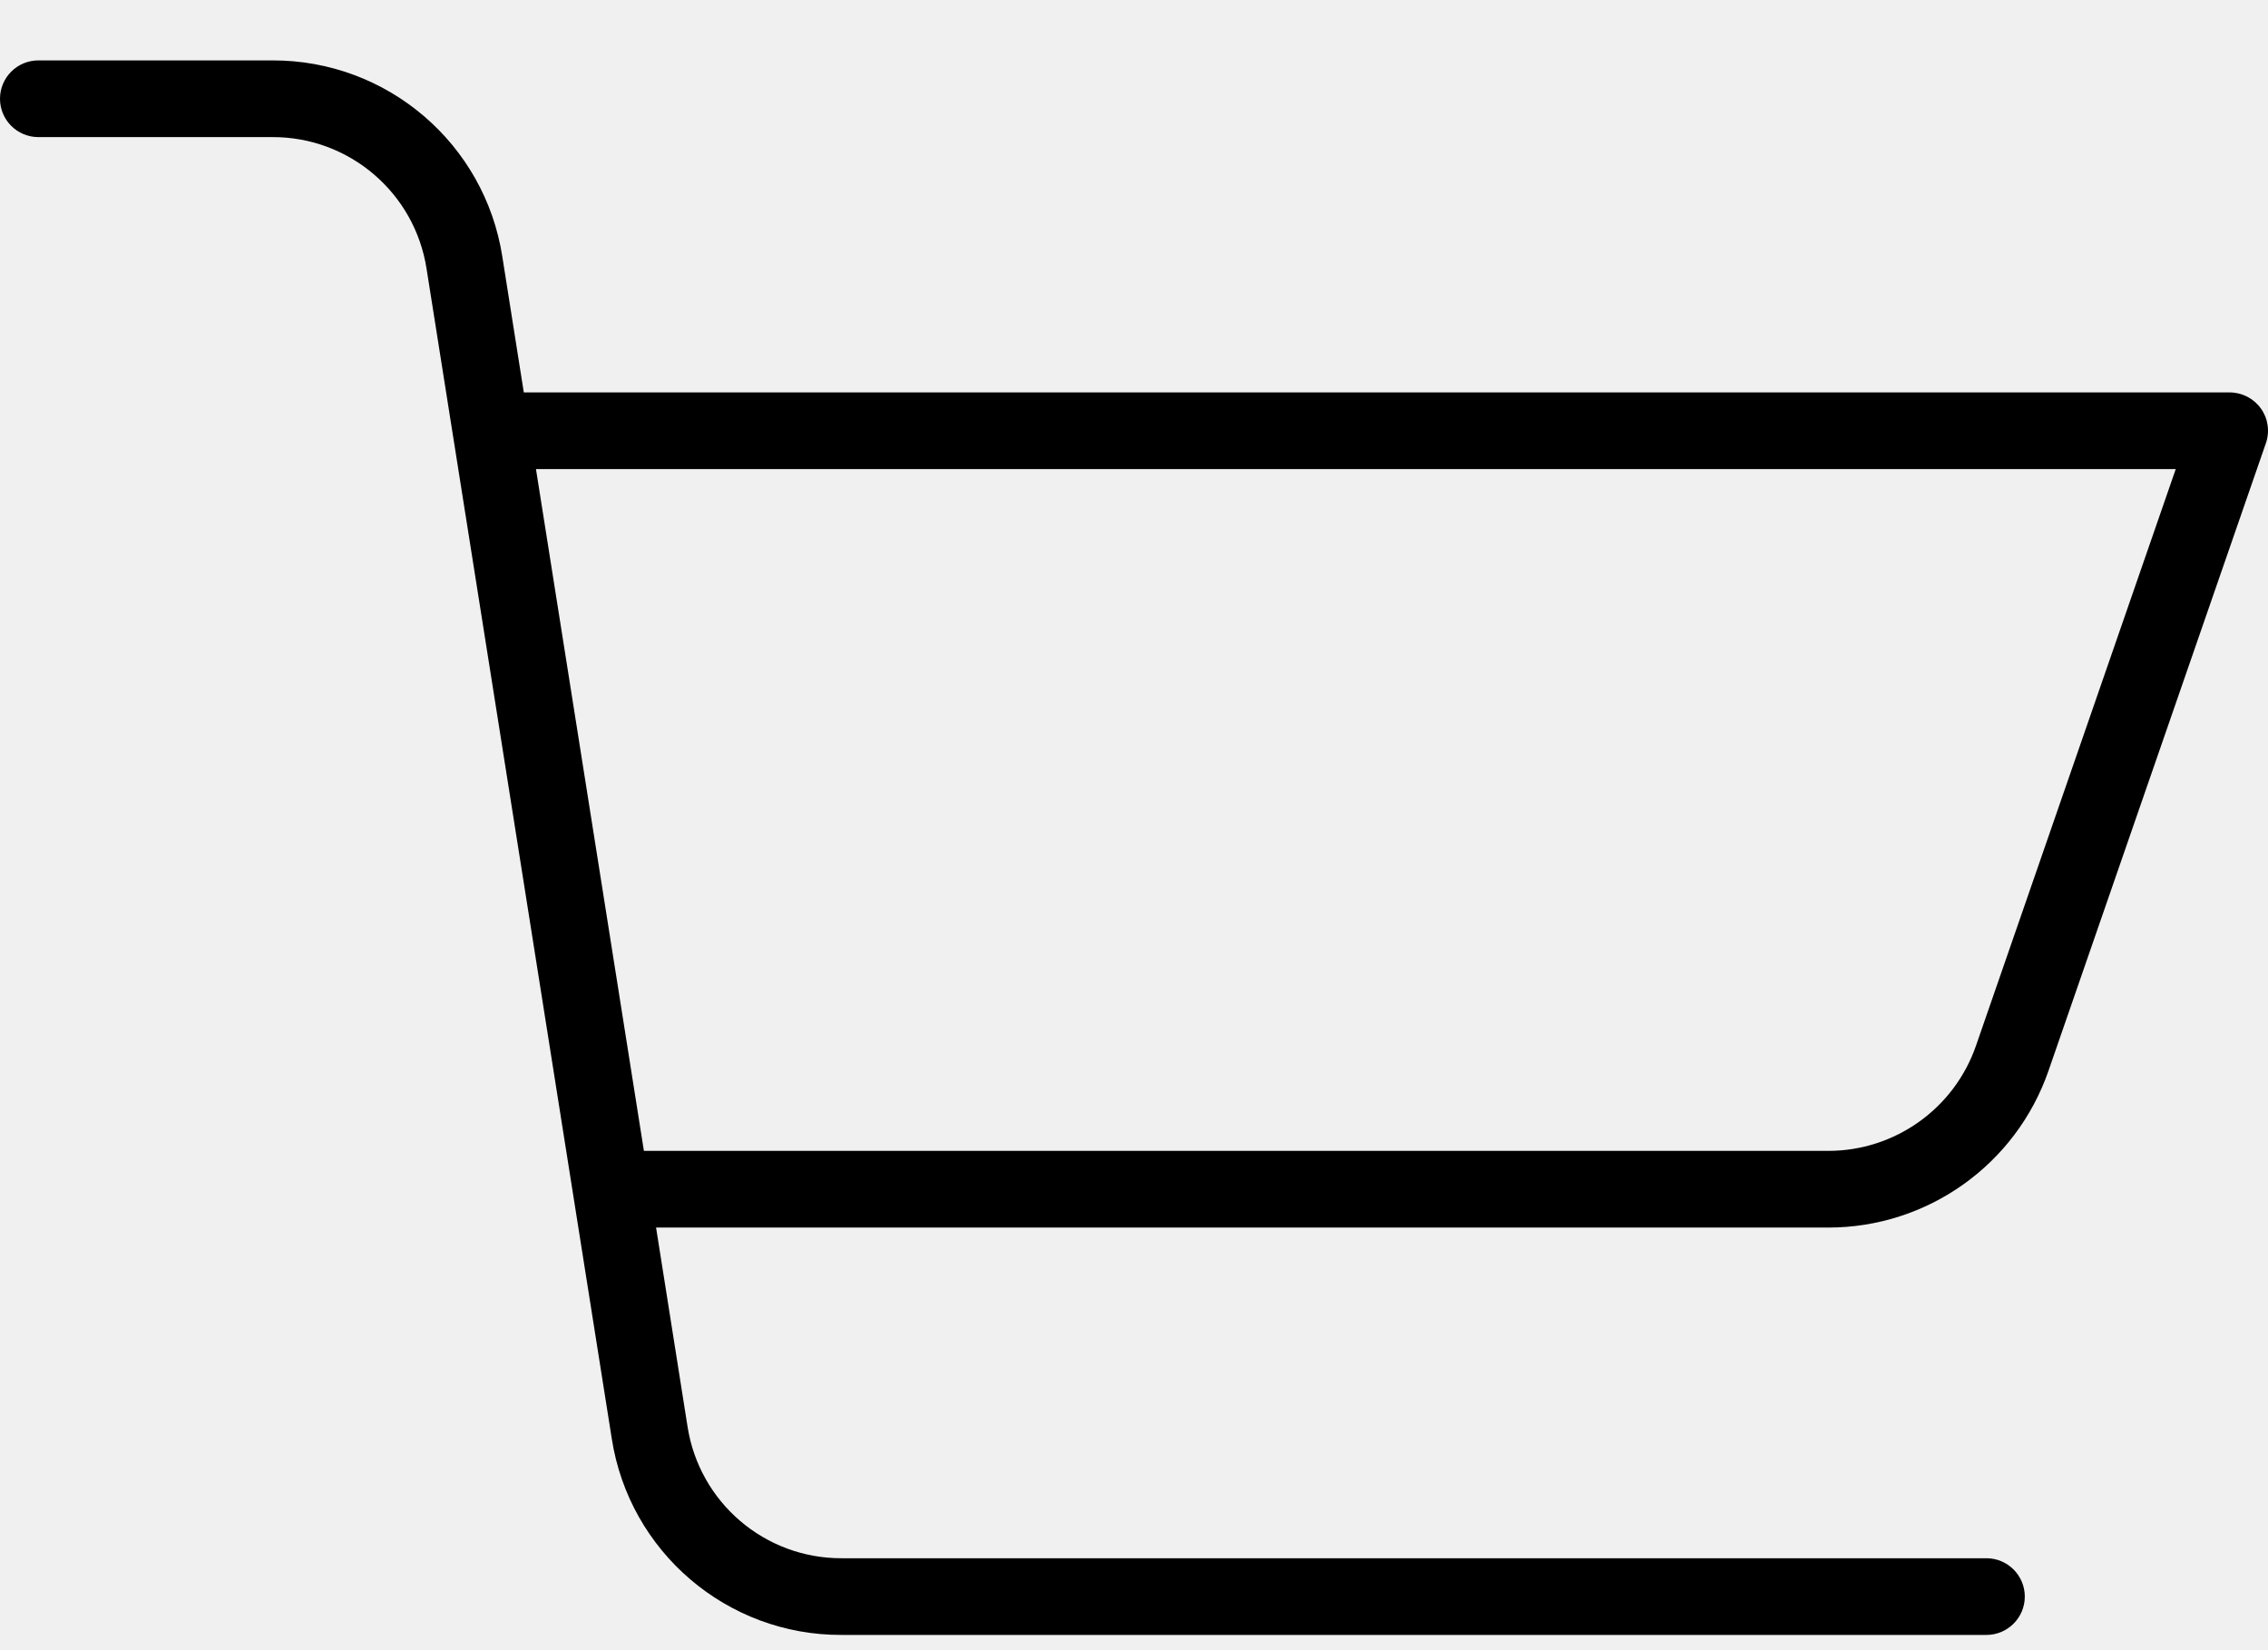
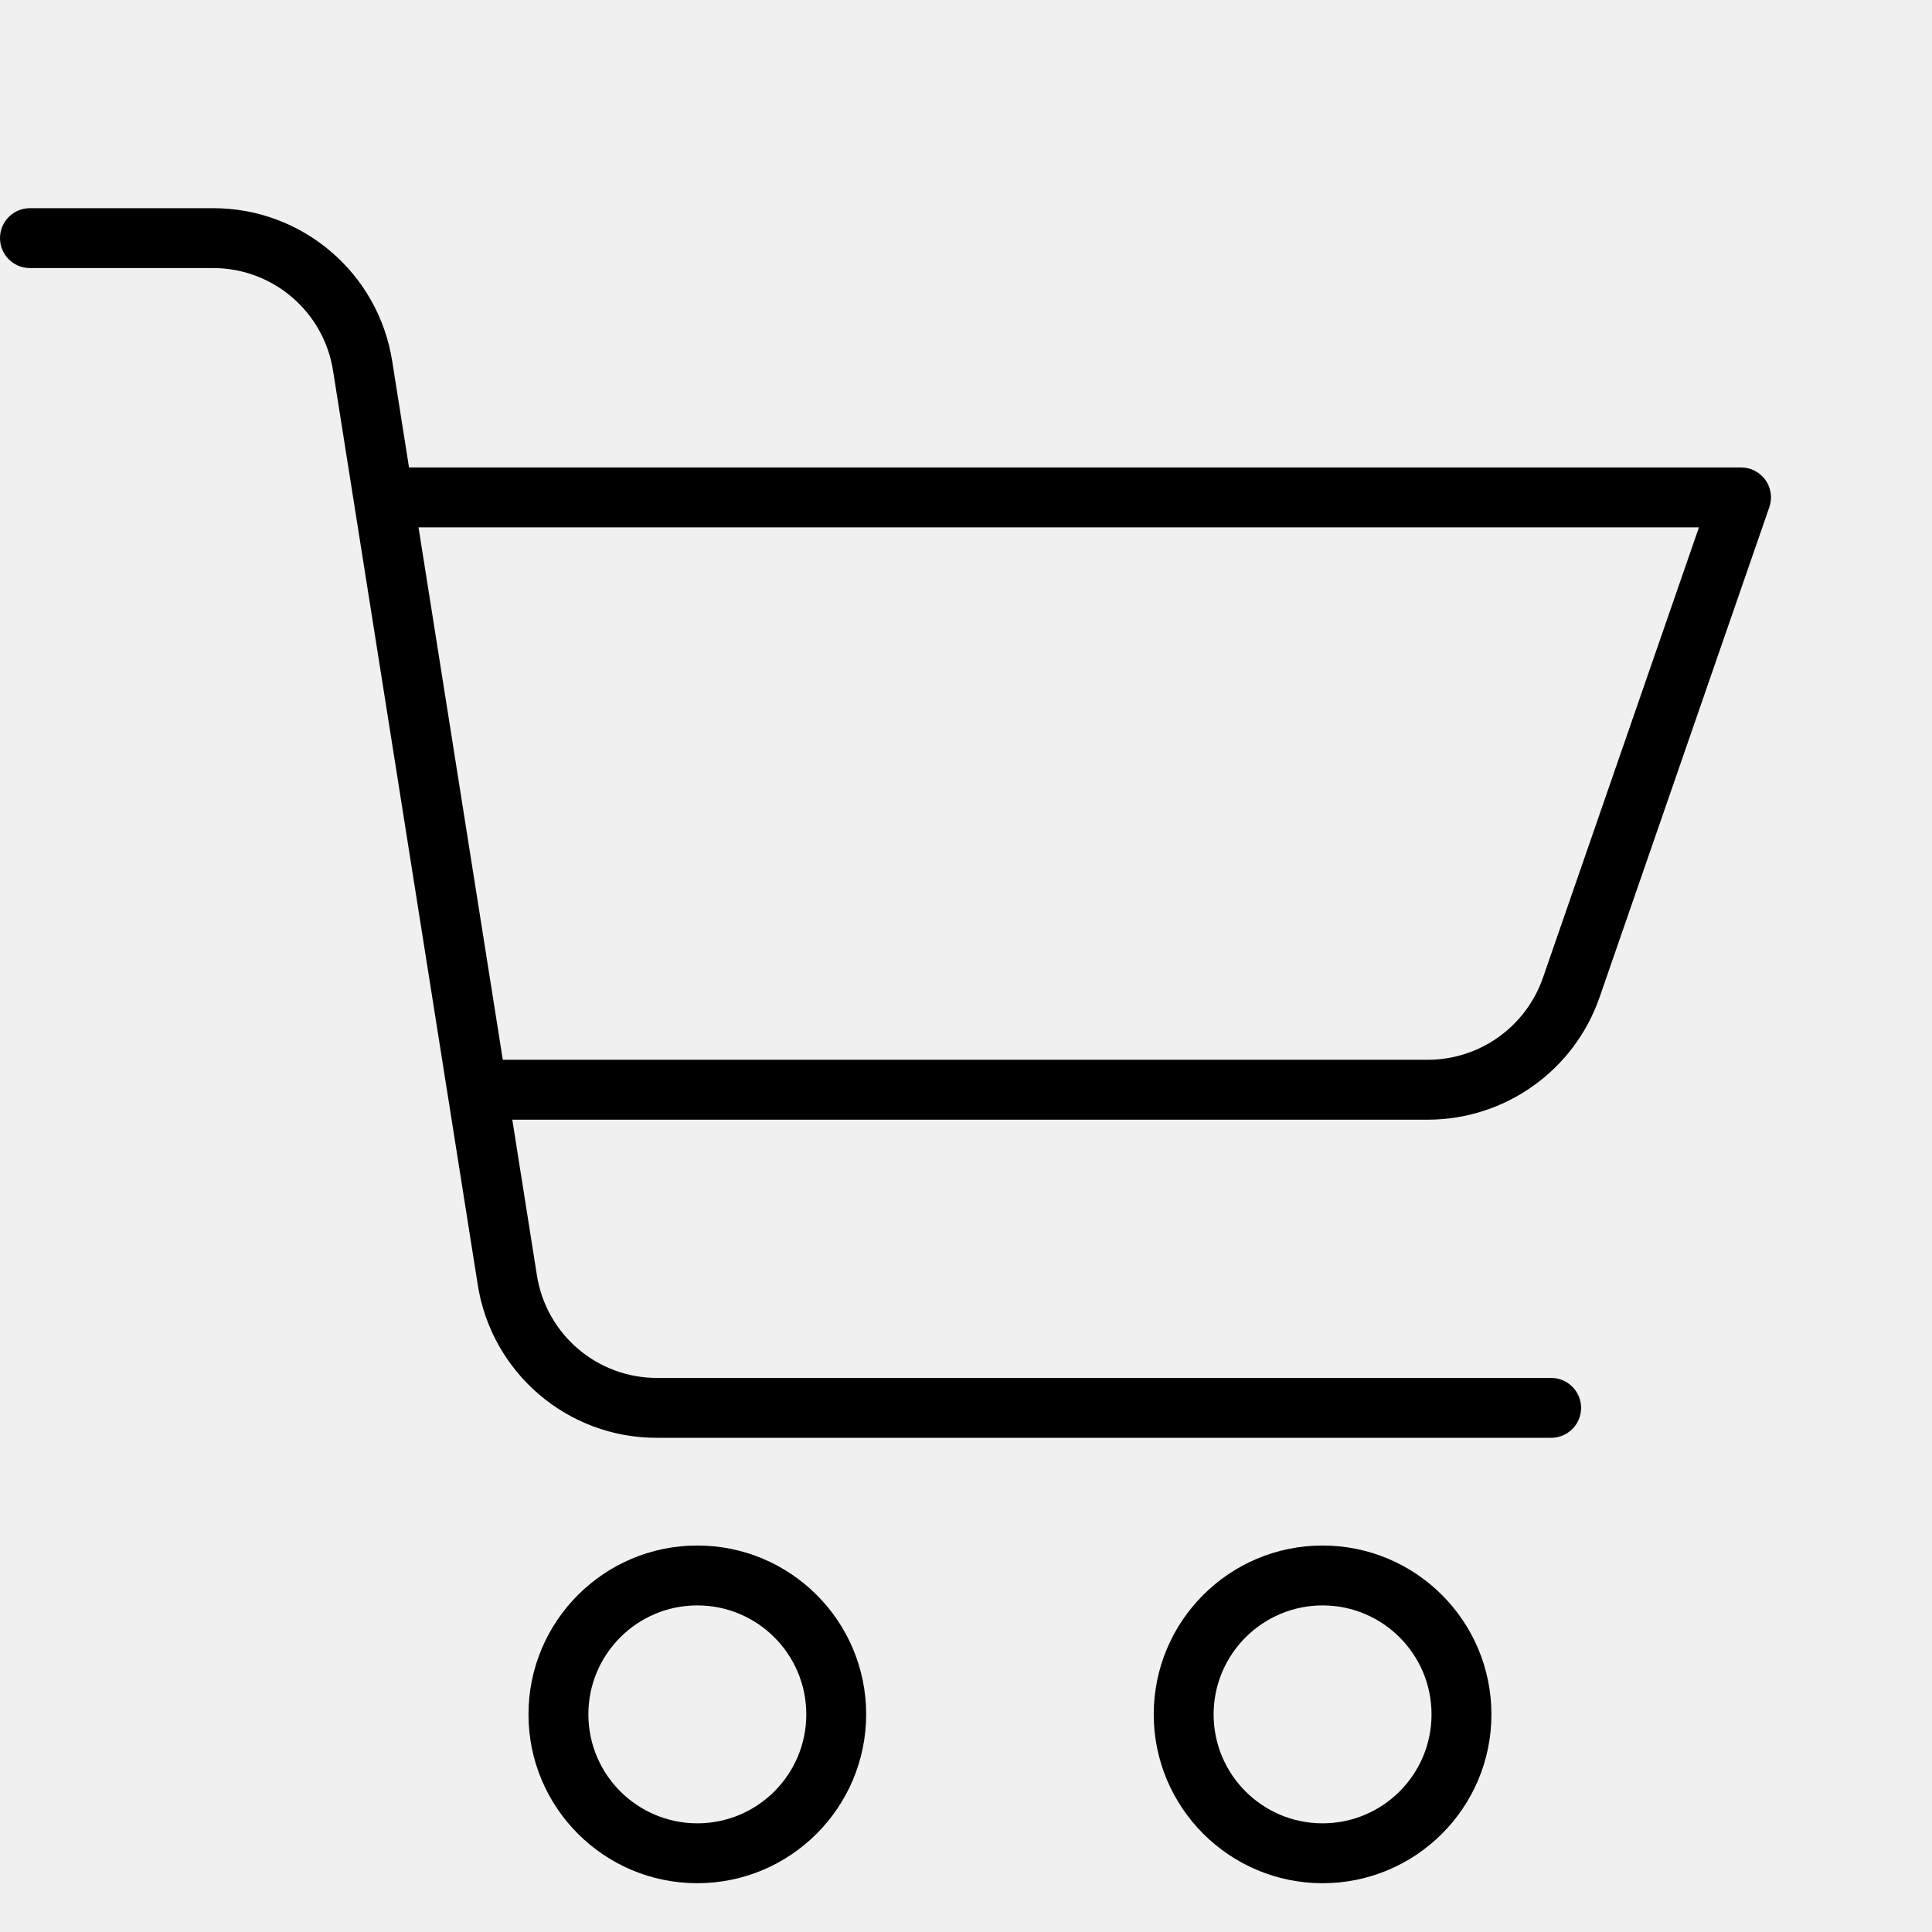
- <svg xmlns="http://www.w3.org/2000/svg" width="22" height="16" viewBox="0 0 22 16" fill="none">
-   <path d="M0.372 1.33H2.641C3.388 1.327 4.024 1.871 4.138 2.609L5.934 13.955C6.104 15.055 7.053 15.866 8.166 15.861H19.269C19.474 15.861 19.641 15.694 19.641 15.489C19.641 15.284 19.474 15.117 19.269 15.117H8.166C7.419 15.12 6.783 14.576 6.669 13.838L6.364 11.909H17.735C18.697 11.909 19.554 11.299 19.87 10.39L21.979 4.301C22.019 4.187 22.001 4.061 21.931 3.963C21.861 3.865 21.748 3.807 21.628 3.807H5.081L4.873 2.492C4.703 1.392 3.754 0.582 2.641 0.586H0.372C0.166 0.586 0 0.753 0 0.958C0 1.163 0.166 1.33 0.372 1.33ZM21.105 4.551L19.167 10.146C18.955 10.756 18.38 11.165 17.735 11.165H6.246L5.199 4.551L21.105 4.551Z" fill="black" />
+ <svg xmlns="http://www.w3.org/2000/svg" width="24" height="24" viewBox="0 0 24 24" fill="none">
+   <g clip-path="url(#clip0)">
+     <path d="M10.76 21.297C10.76 20.138 9.821 19.199 8.662 19.199C7.504 19.199 6.565 20.138 6.565 21.297C6.565 22.455 7.504 23.394 8.662 23.394C9.82 23.393 10.758 22.455 10.76 21.297ZM7.309 21.297C7.309 20.549 7.915 19.943 8.662 19.943C9.41 19.943 10.016 20.549 10.016 21.297C10.016 22.044 9.41 22.65 8.662 22.65C7.915 22.649 7.31 22.044 7.309 21.297Z" fill="black" />
+     <path d="M16.429 23.394C17.588 23.394 18.527 22.455 18.527 21.297C18.527 20.138 17.588 19.199 16.429 19.199C15.271 19.199 14.332 20.138 14.332 21.297C14.333 22.454 15.271 23.393 16.429 23.394ZM16.429 19.943C17.177 19.943 17.783 20.549 17.783 21.297C17.783 22.044 17.177 22.65 16.429 22.65C15.682 22.65 15.076 22.044 15.076 21.297C15.076 20.55 15.682 19.944 16.429 19.943Z" fill="black" />
+     <path d="M0.372 3.33H2.641C3.388 3.327 4.024 3.871 4.138 4.609L5.934 15.955C6.104 17.055 7.053 17.866 8.166 17.861H19.269C19.474 17.861 19.641 17.695 19.641 17.489C19.641 17.284 19.474 17.117 19.269 17.117H8.166C7.419 17.12 6.783 16.576 6.669 15.838L6.364 13.909H17.735C18.697 13.909 19.554 13.299 19.87 12.39L21.979 6.301C22.019 6.187 22.001 6.061 21.931 5.963C21.861 5.865 21.748 5.807 21.628 5.807H5.081L4.873 4.492C4.703 3.392 3.754 2.582 2.641 2.586H0.372C0.166 2.586 0 2.753 0 2.958C0 3.163 0.166 3.33 0.372 3.33ZM21.105 6.551L19.167 12.146C18.955 12.756 18.38 13.165 17.735 13.165H6.246L5.199 6.551L21.105 6.551Z" fill="black" />
+   </g>
+   <defs>
+     <clipPath id="clip0">
+       <rect width="22" height="22" fill="white" transform="translate(0 2)" />
+     </clipPath>
+   </defs>
</svg>
